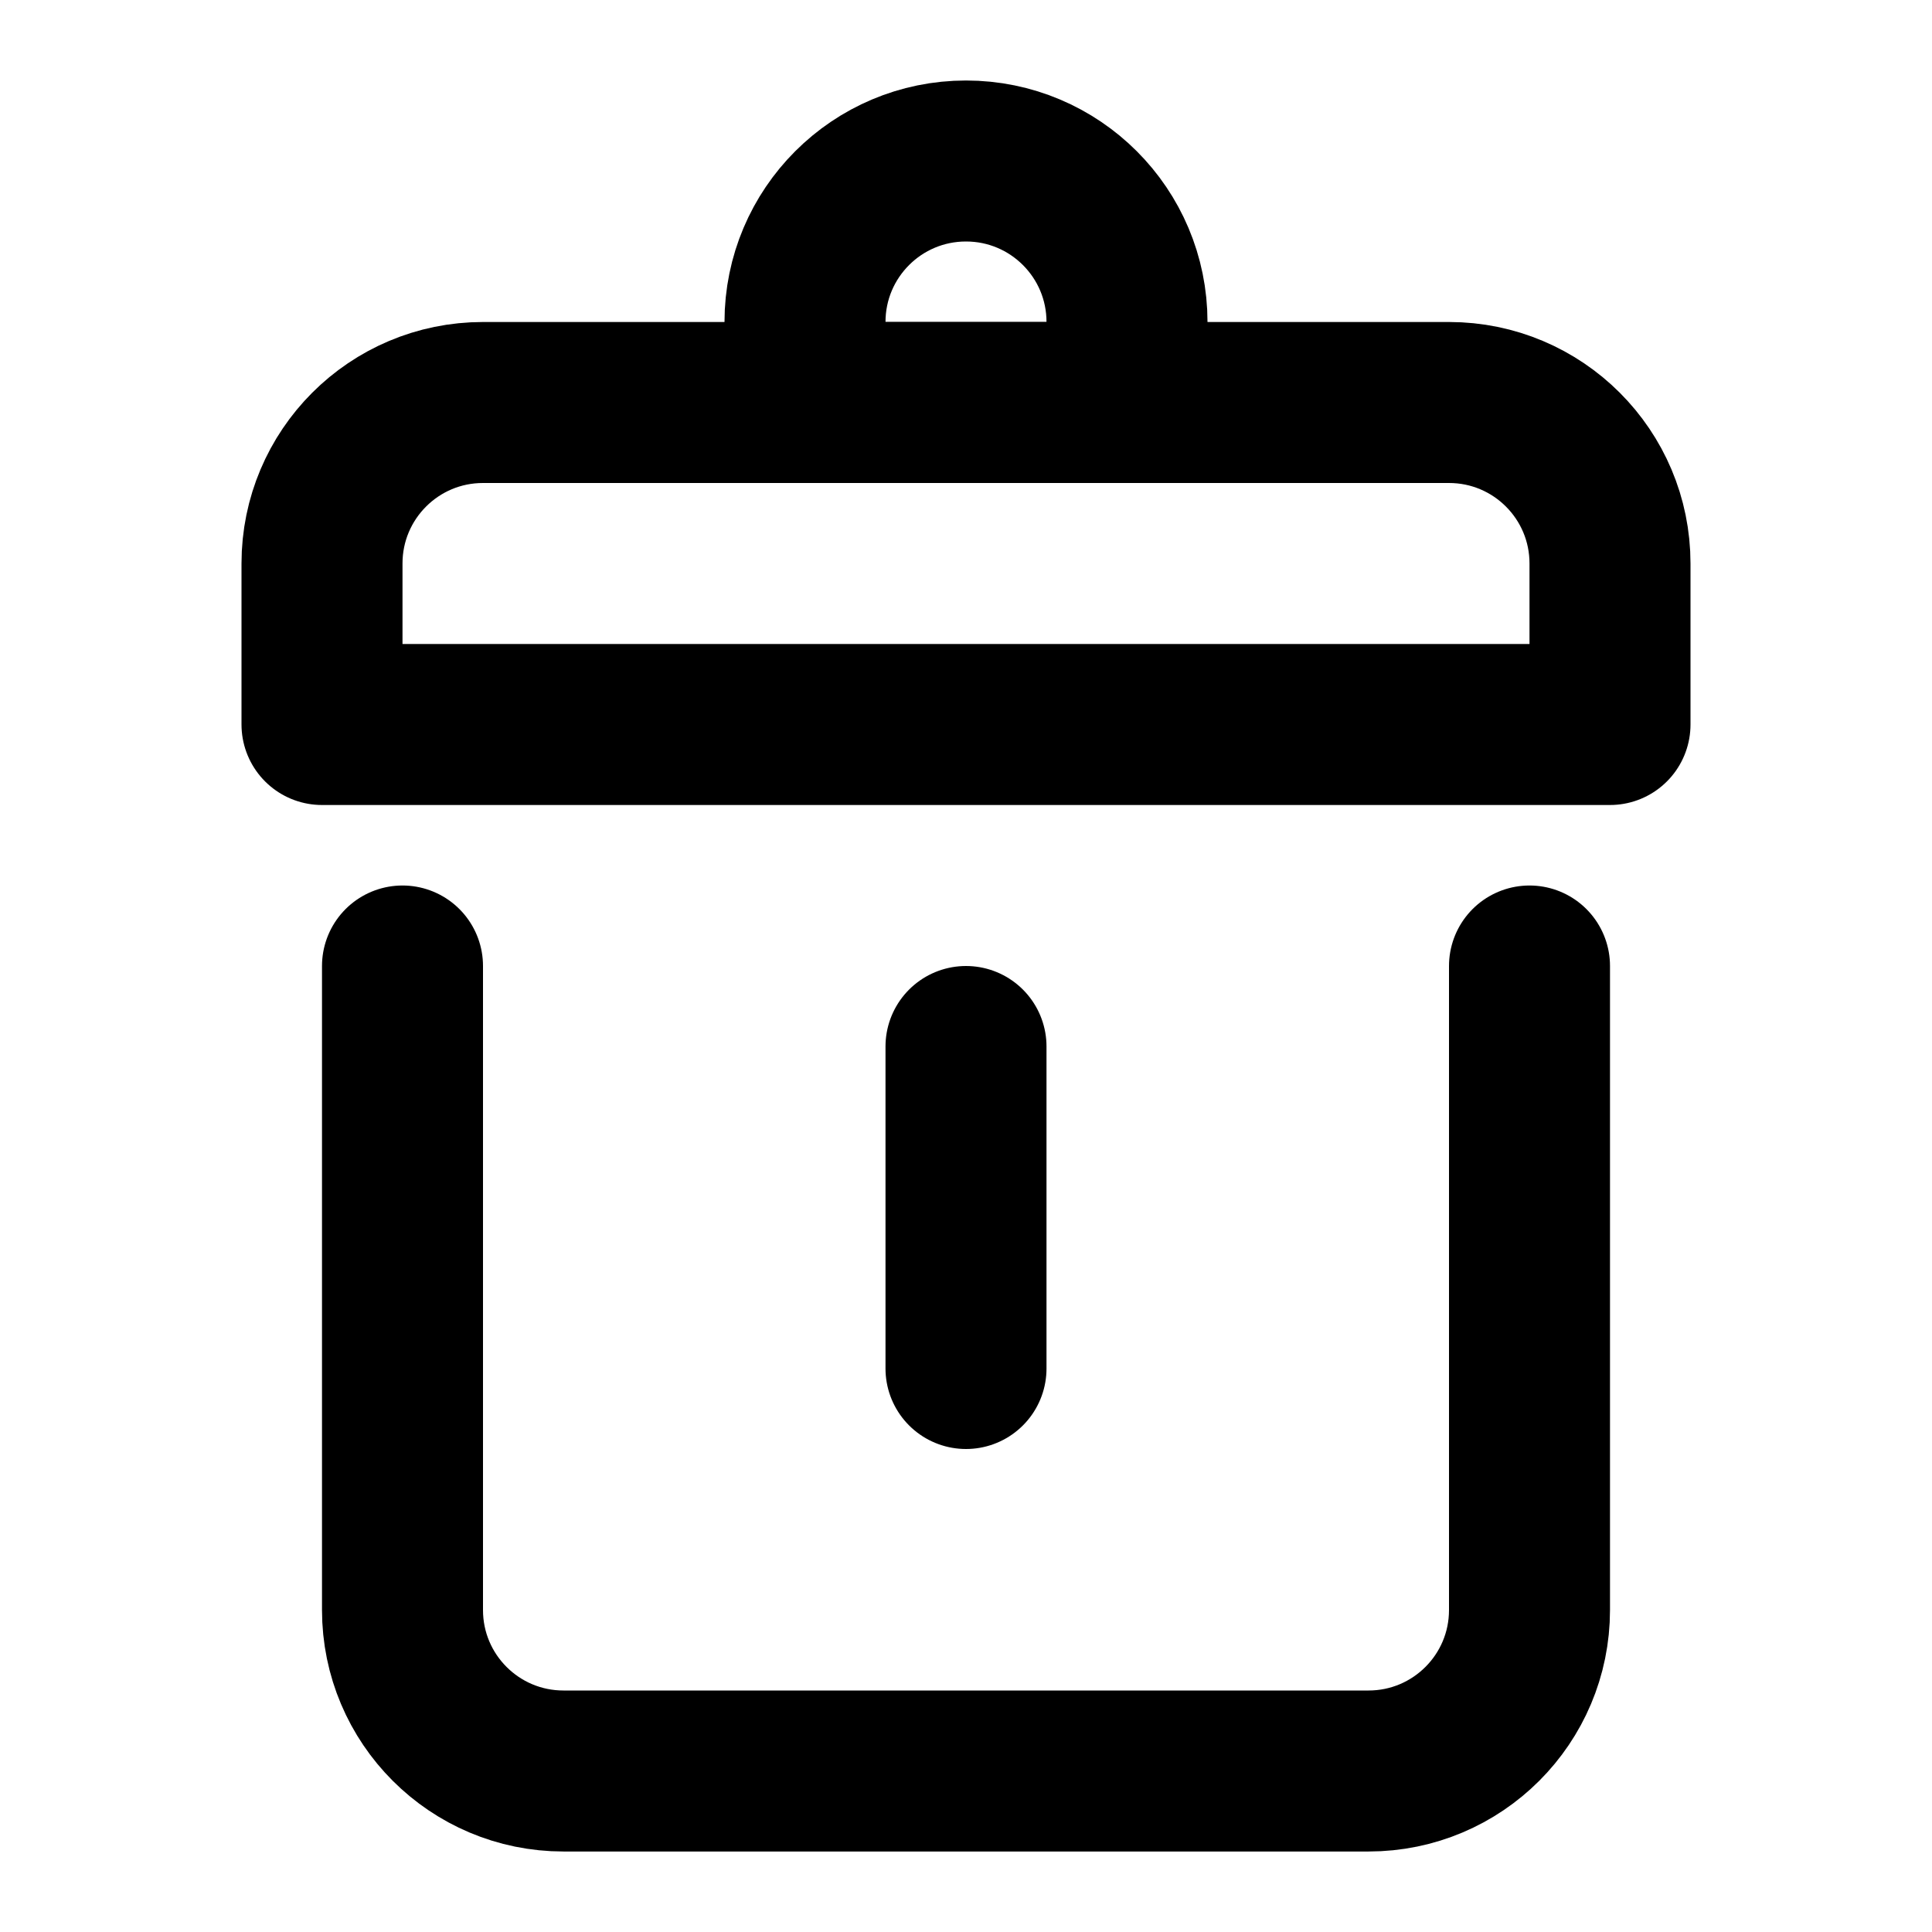
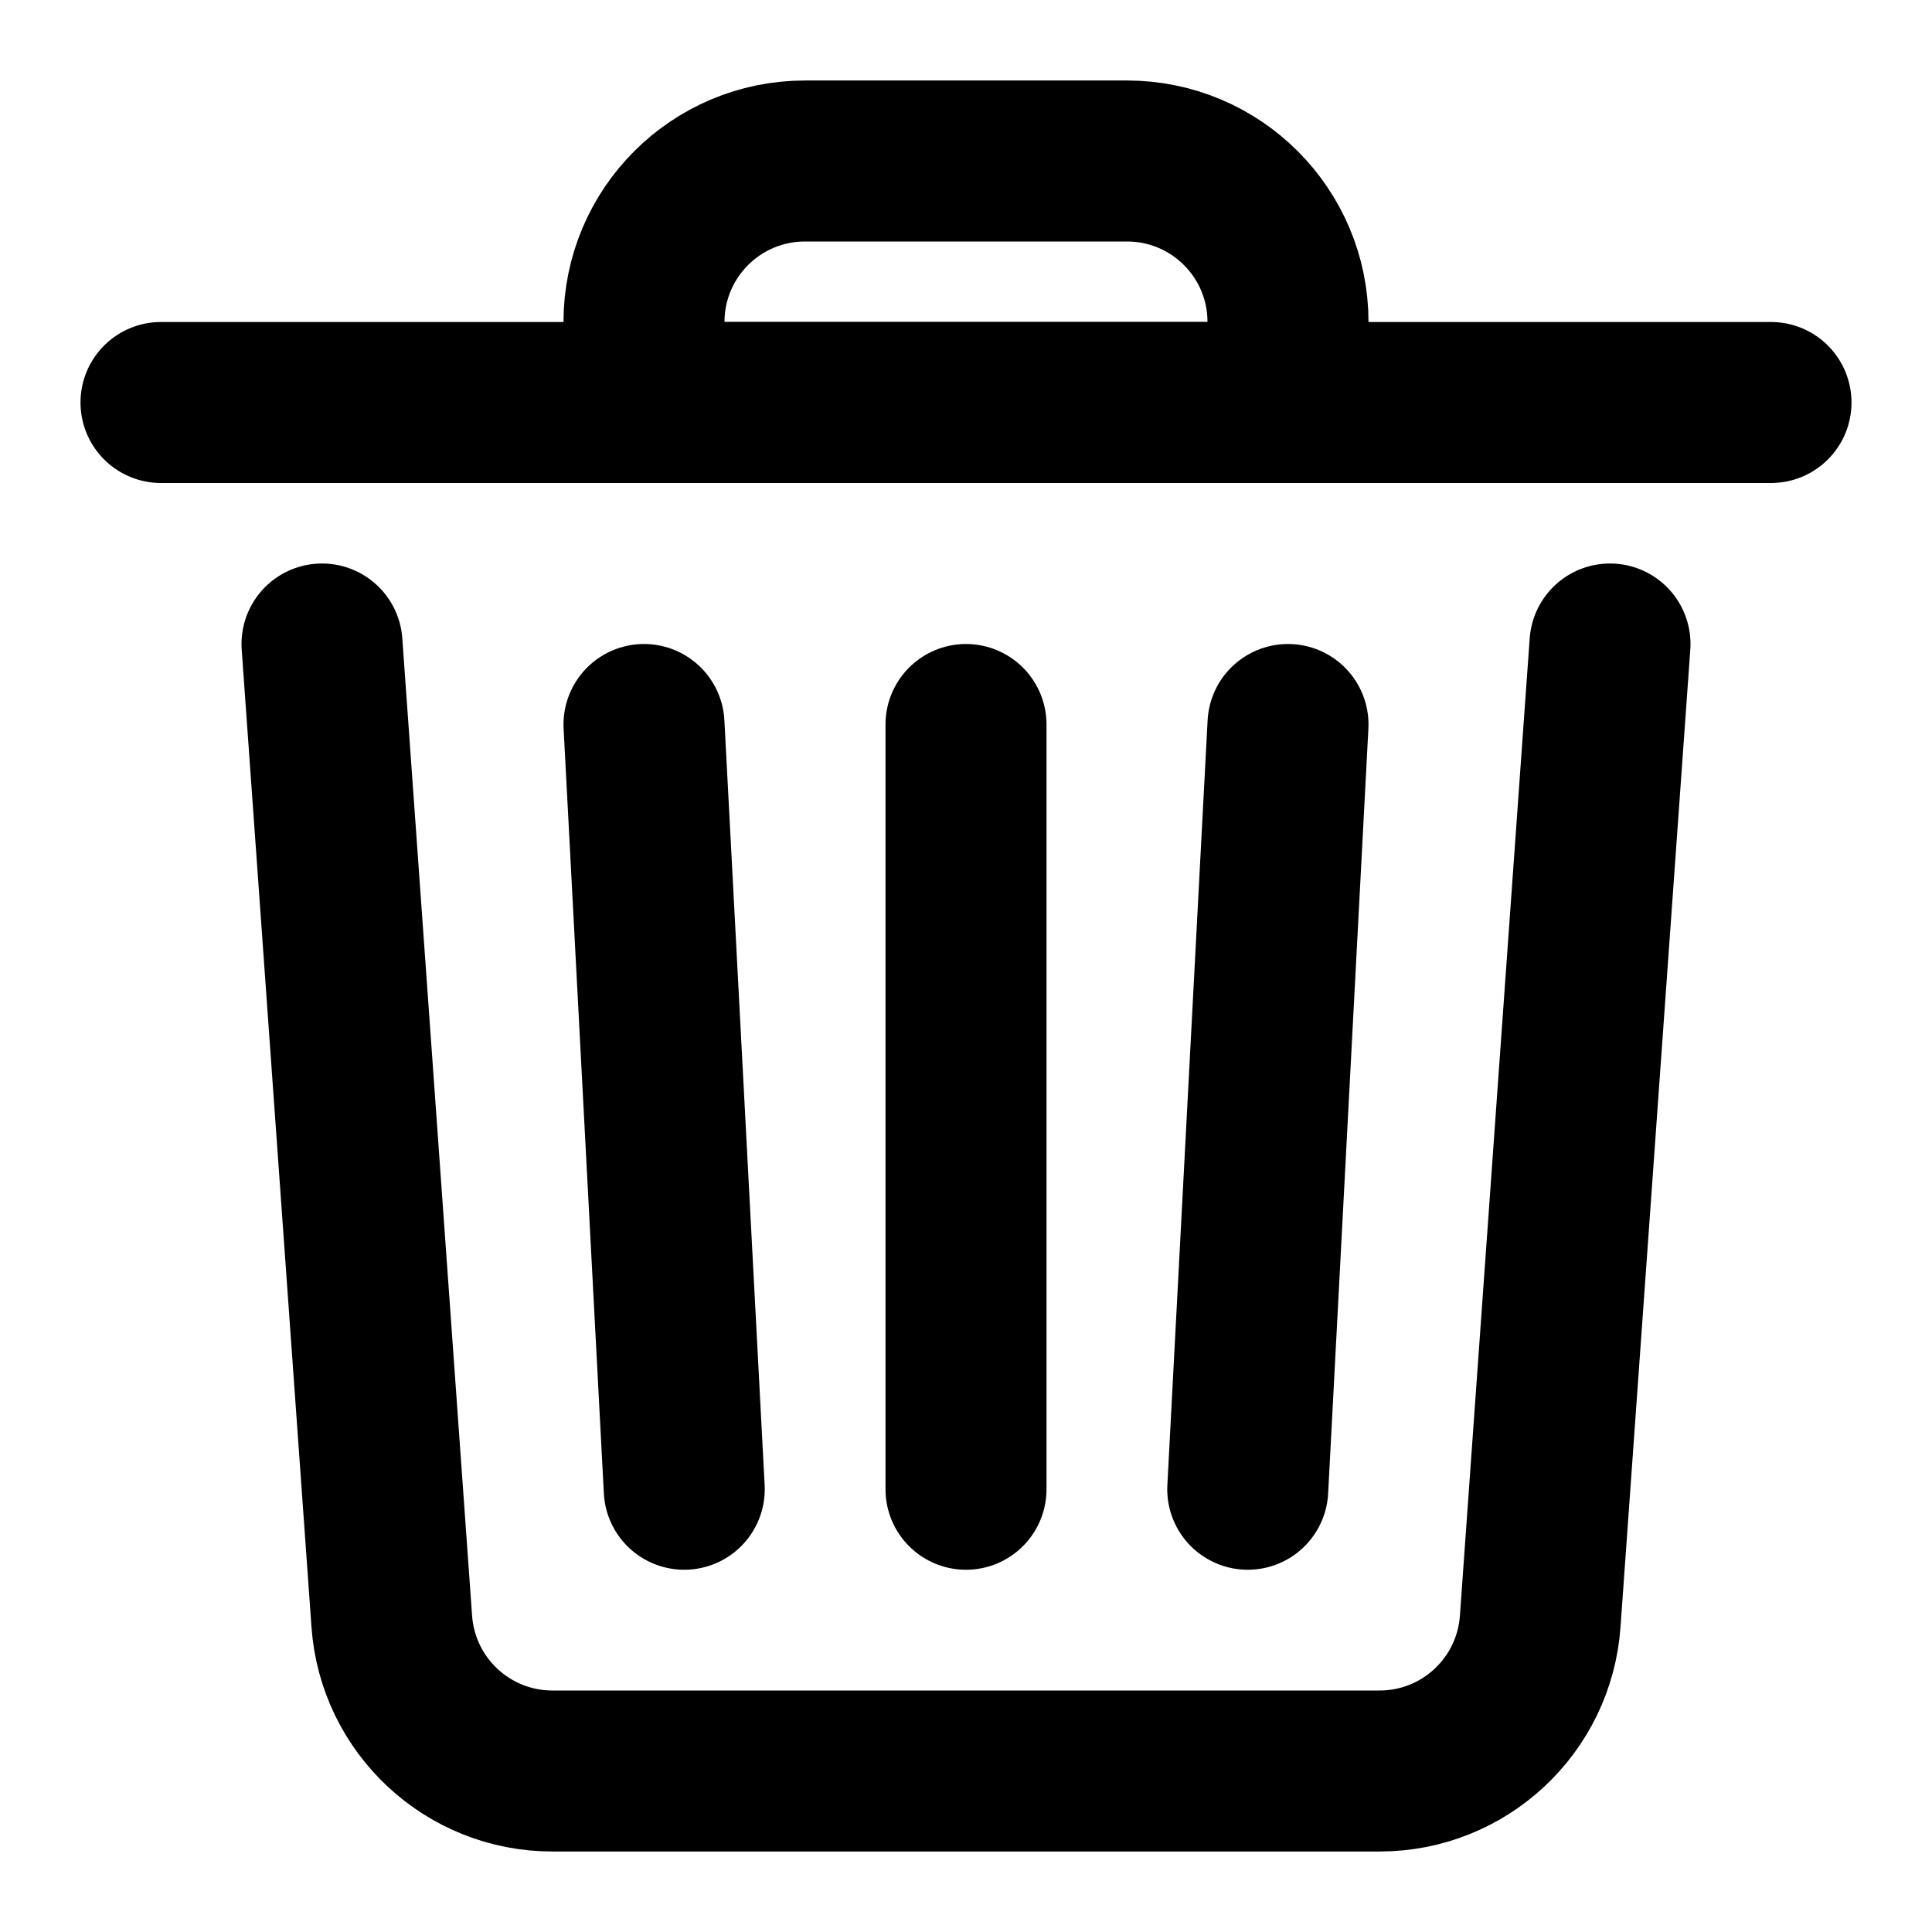
<svg xmlns="http://www.w3.org/2000/svg" width="24" height="24" viewBox="0 0 24 24" fill="none">
-   <path d="M4 7C4 5.895 4.895 5 6 5H18C19.105 5 20 5.895 20 7V9H4V7Z" stroke="black" stroke-width="2" stroke-linecap="round" stroke-linejoin="round" />
-   <path d="M10 4C10 2.895 10.895 2 12 2V2C13.105 2 14 2.895 14 4V5H10V4Z" stroke="black" stroke-width="2" stroke-linecap="round" stroke-linejoin="round" />
-   <path d="M5 12V20C5 21.105 5.895 22 7 22H17C18.105 22 19 21.105 19 20V12" stroke="black" stroke-width="2" stroke-linecap="round" stroke-linejoin="round" />
-   <path d="M12 13V17" stroke="black" stroke-width="2" stroke-linecap="round" />
+   <path d="M8 4C8 2.895 8.895 2 10 2H14C15.105 2 16 2.895 16 4V5H8V4Z" stroke="black" stroke-width="2" stroke-linecap="round" stroke-linejoin="round" />
+   <path d="M2 5H22" stroke="black" stroke-width="2" stroke-linecap="round" stroke-linejoin="round" />
+   <path d="M4 8L4.867 20.142C4.942 21.189 5.813 22 6.862 22H17.138C18.187 22 19.058 21.189 19.133 20.142L20 8" stroke="black" stroke-width="2" stroke-linecap="round" stroke-linejoin="round" />
+   <path d="M8 9L8.5 18.5" stroke="black" stroke-width="2" stroke-linecap="round" />
+   <path d="M16 9L15.5 18.5" stroke="black" stroke-width="2" stroke-linecap="round" />
+   <path d="M12 9L12 18.5" stroke="black" stroke-width="2" stroke-linecap="round" />
</svg>
